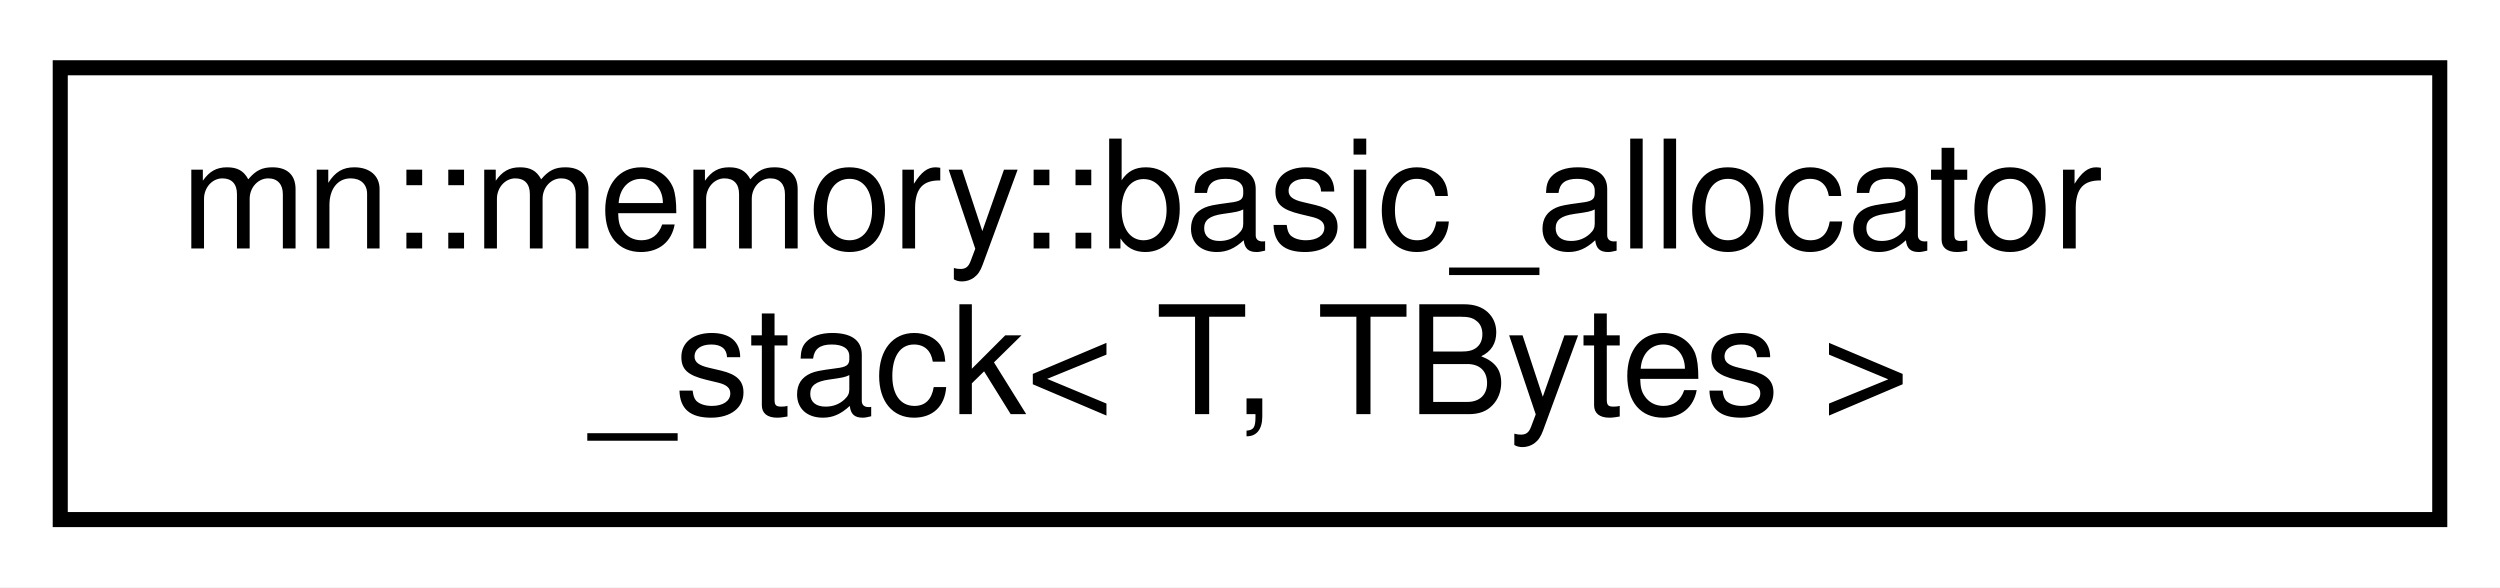
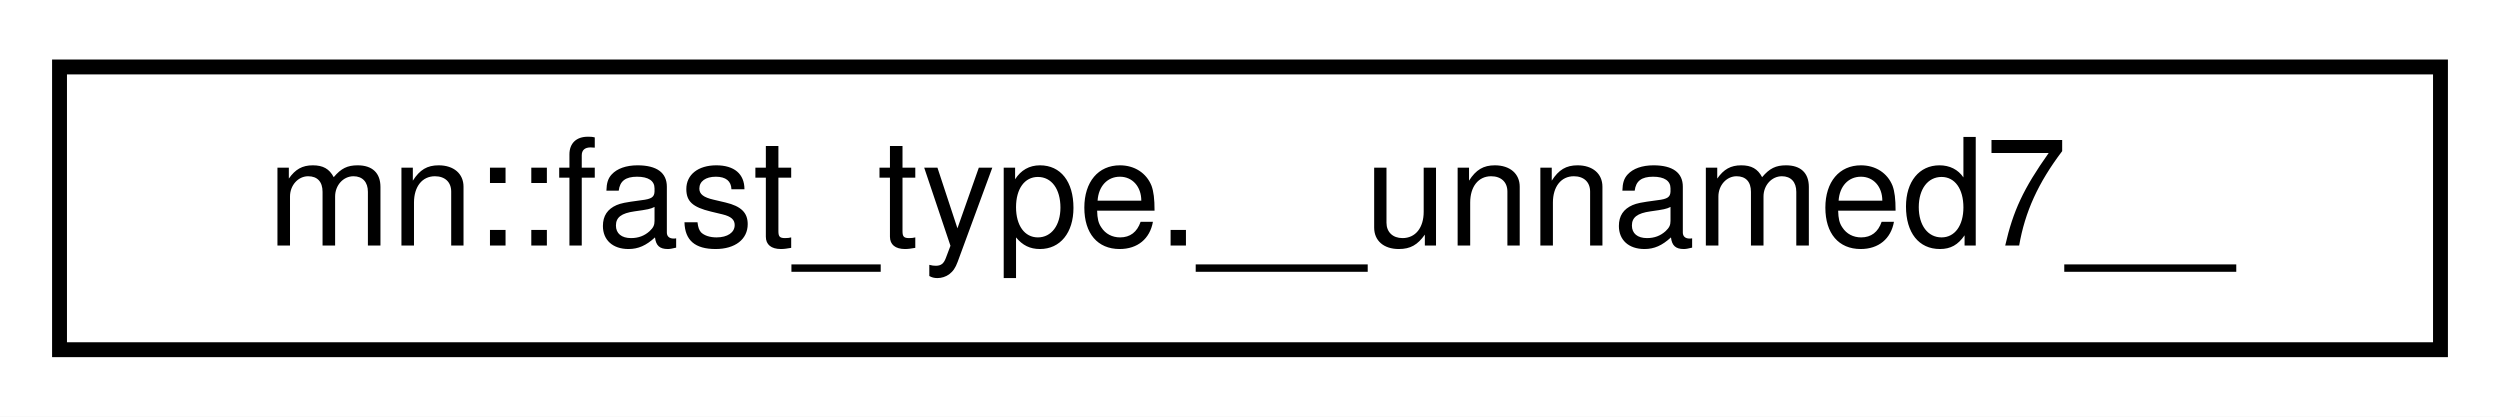
- <svg xmlns="http://www.w3.org/2000/svg" xmlns:xlink="http://www.w3.org/1999/xlink" width="166pt" height="39pt" viewBox="0.00 0.00 166.00 39.00">
-   <g id="graph0" class="graph" transform="scale(1 1) rotate(0) translate(4 35)">
-     <polygon fill="white" stroke="transparent" points="-4,4 -4,-35 162,-35 162,4 -4,4" />
+ <svg xmlns="http://www.w3.org/2000/svg" xmlns:xlink="http://www.w3.org/1999/xlink" width="168pt" height="28pt" viewBox="0.00 0.00 168.00 28.00">
+   <g id="graph0" class="graph" transform="scale(1 1) rotate(0) translate(4 24)">
+     <polygon fill="white" stroke="transparent" points="-4,4 -4,-24 164,-24 164,4 -4,4" />
    <g id="node1" class="node">
      <g id="a_node1">
-         <a xlink:href="classmn_1_1memory_1_1basic__allocator__stack.html" target="_top" xlink:title=" ">
-           <polygon fill="white" stroke="black" points="0,-0.5 0,-30.5 158,-30.5 158,-0.5 0,-0.5" />
-           <text text-anchor="start" x="8" y="-18.5" font-family="Helvetica,sans-Serif" font-size="10.00">mn::memory::basic_allocator</text>
-           <text text-anchor="middle" x="79" y="-7.5" font-family="Helvetica,sans-Serif" font-size="10.00">_stack&lt; T, TBytes &gt;</text>
+         <a xlink:href="namespacemn.html#unionmn_1_1fast__type_8____unnamed7____" target="_top" xlink:title=" ">
+           <polygon fill="white" stroke="black" points="0,-0.5 0,-19.5 160,-19.5 160,-0.5 0,-0.5" />
+           <text text-anchor="middle" x="80" y="-7.5" font-family="Helvetica,sans-Serif" font-size="10.00">mn::fast_type.__unnamed7__</text>
        </a>
      </g>
    </g>
  </g>
</svg>
